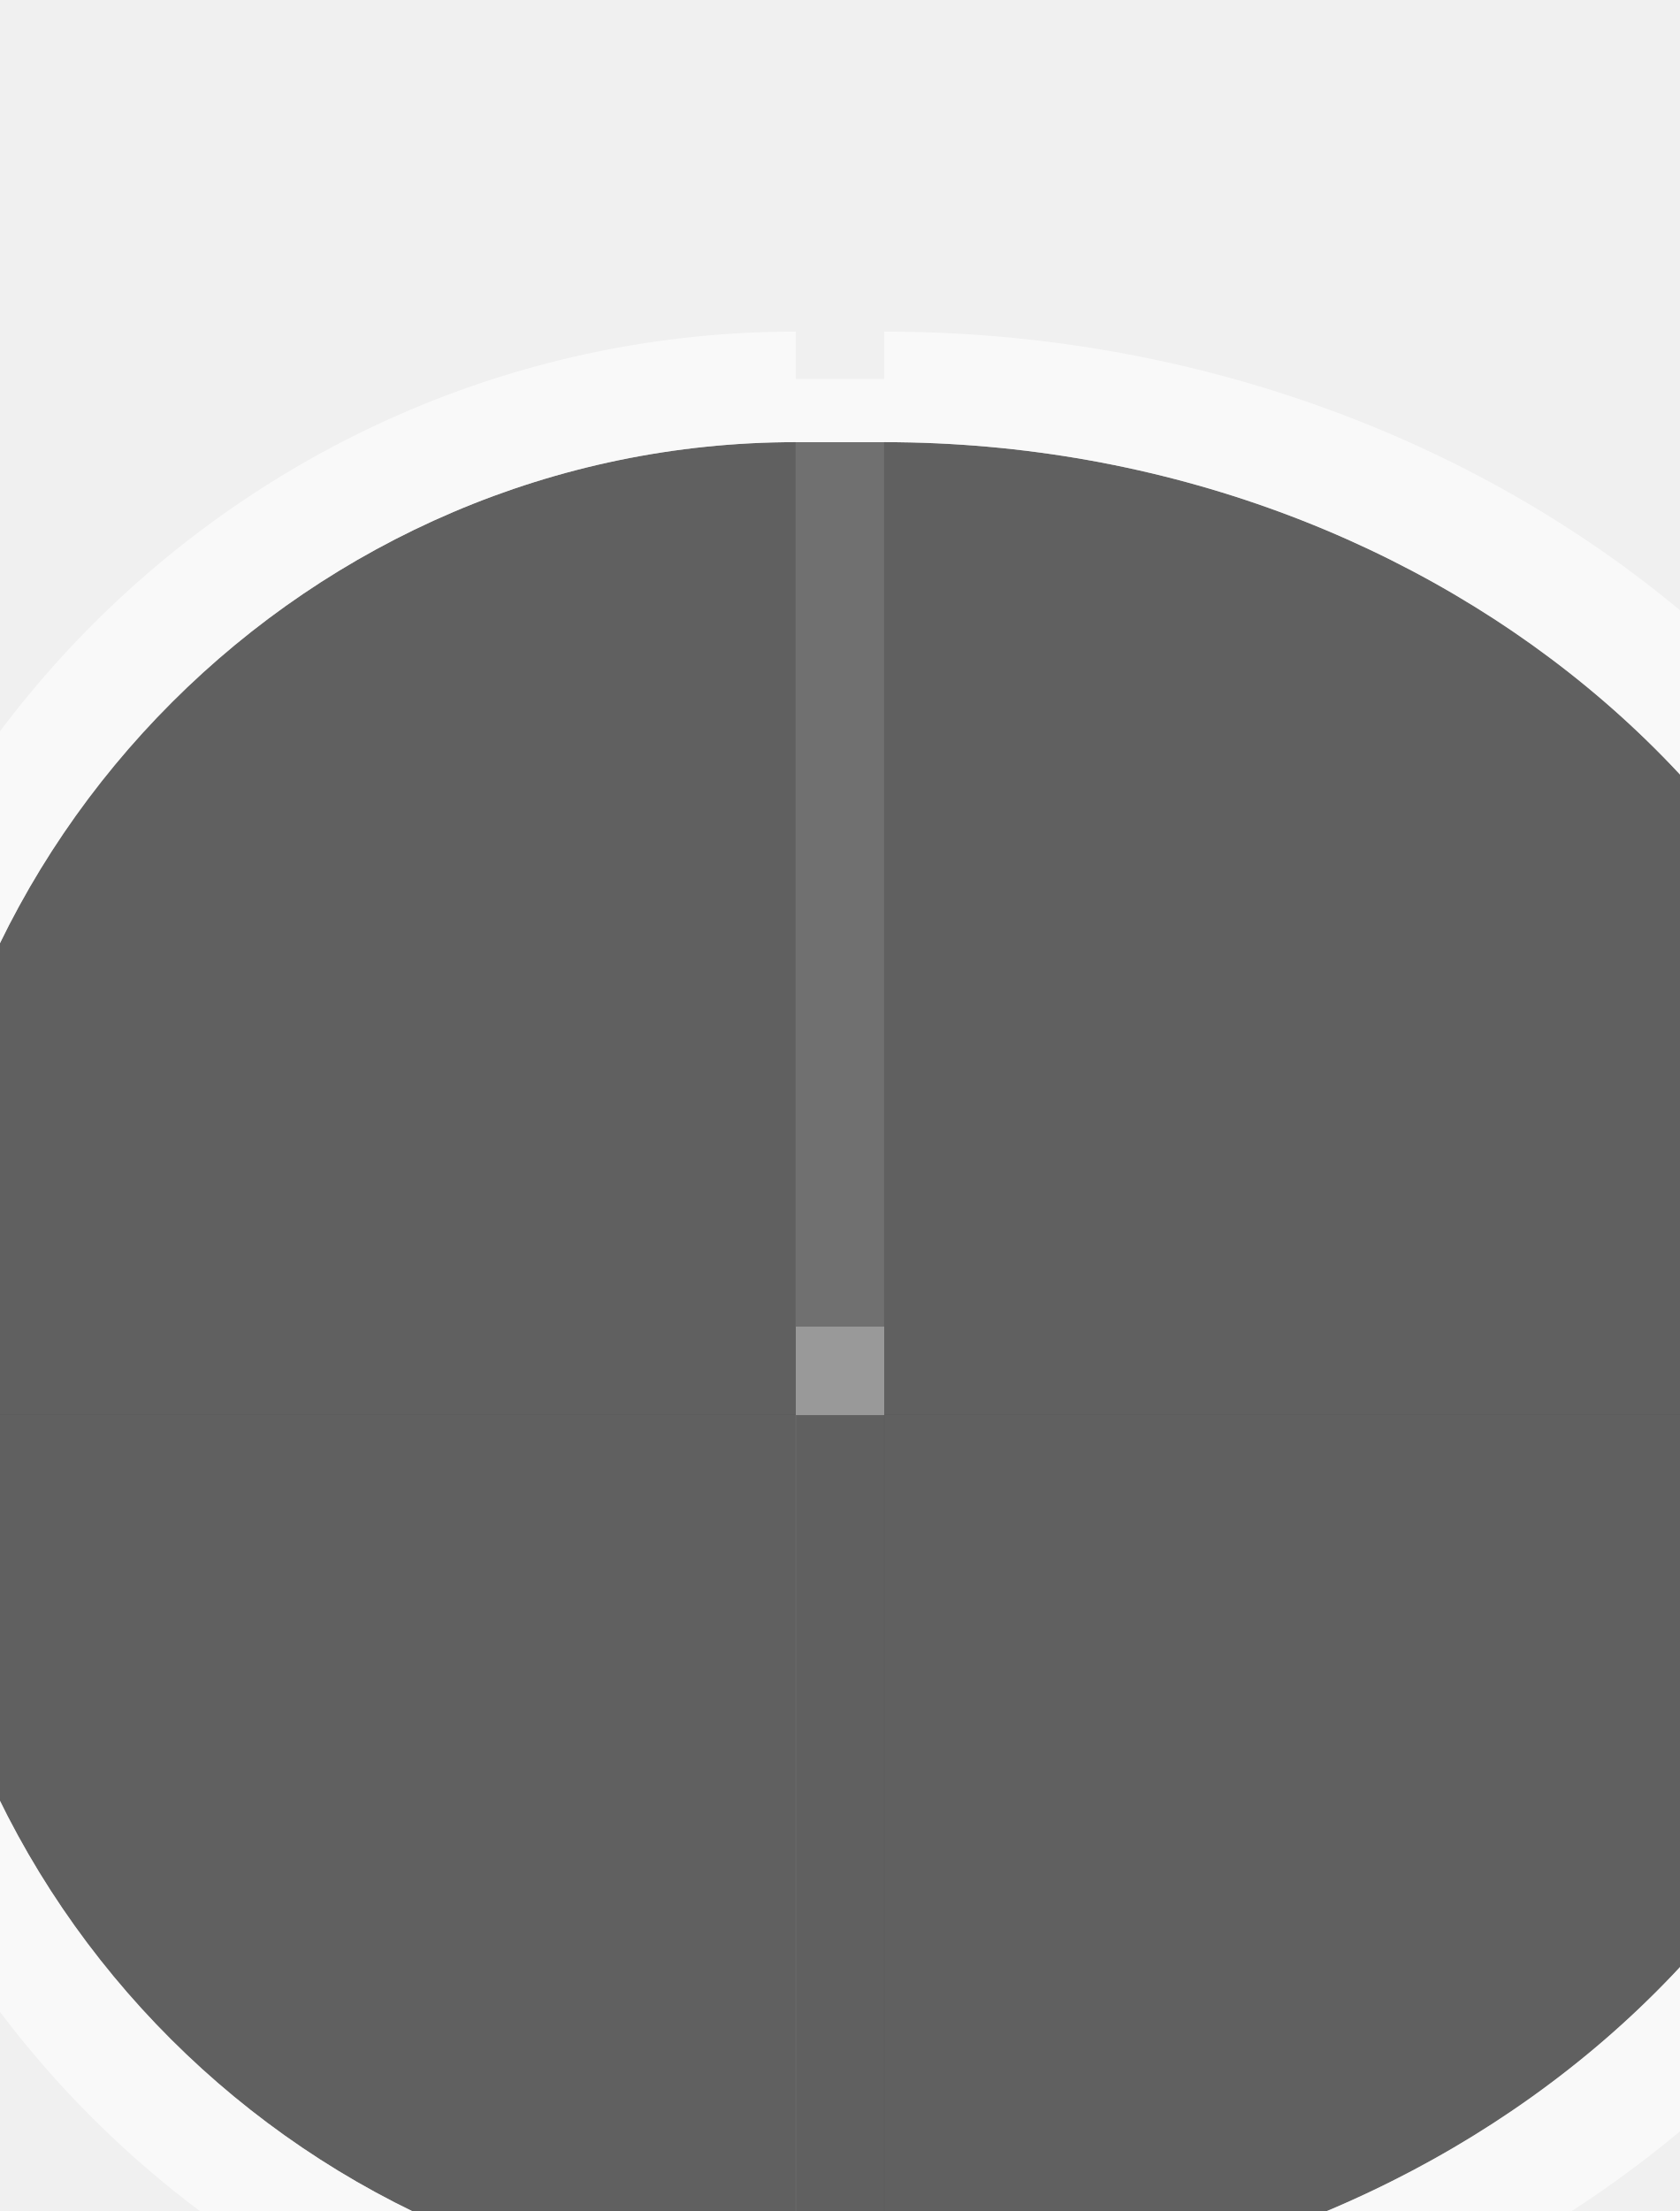
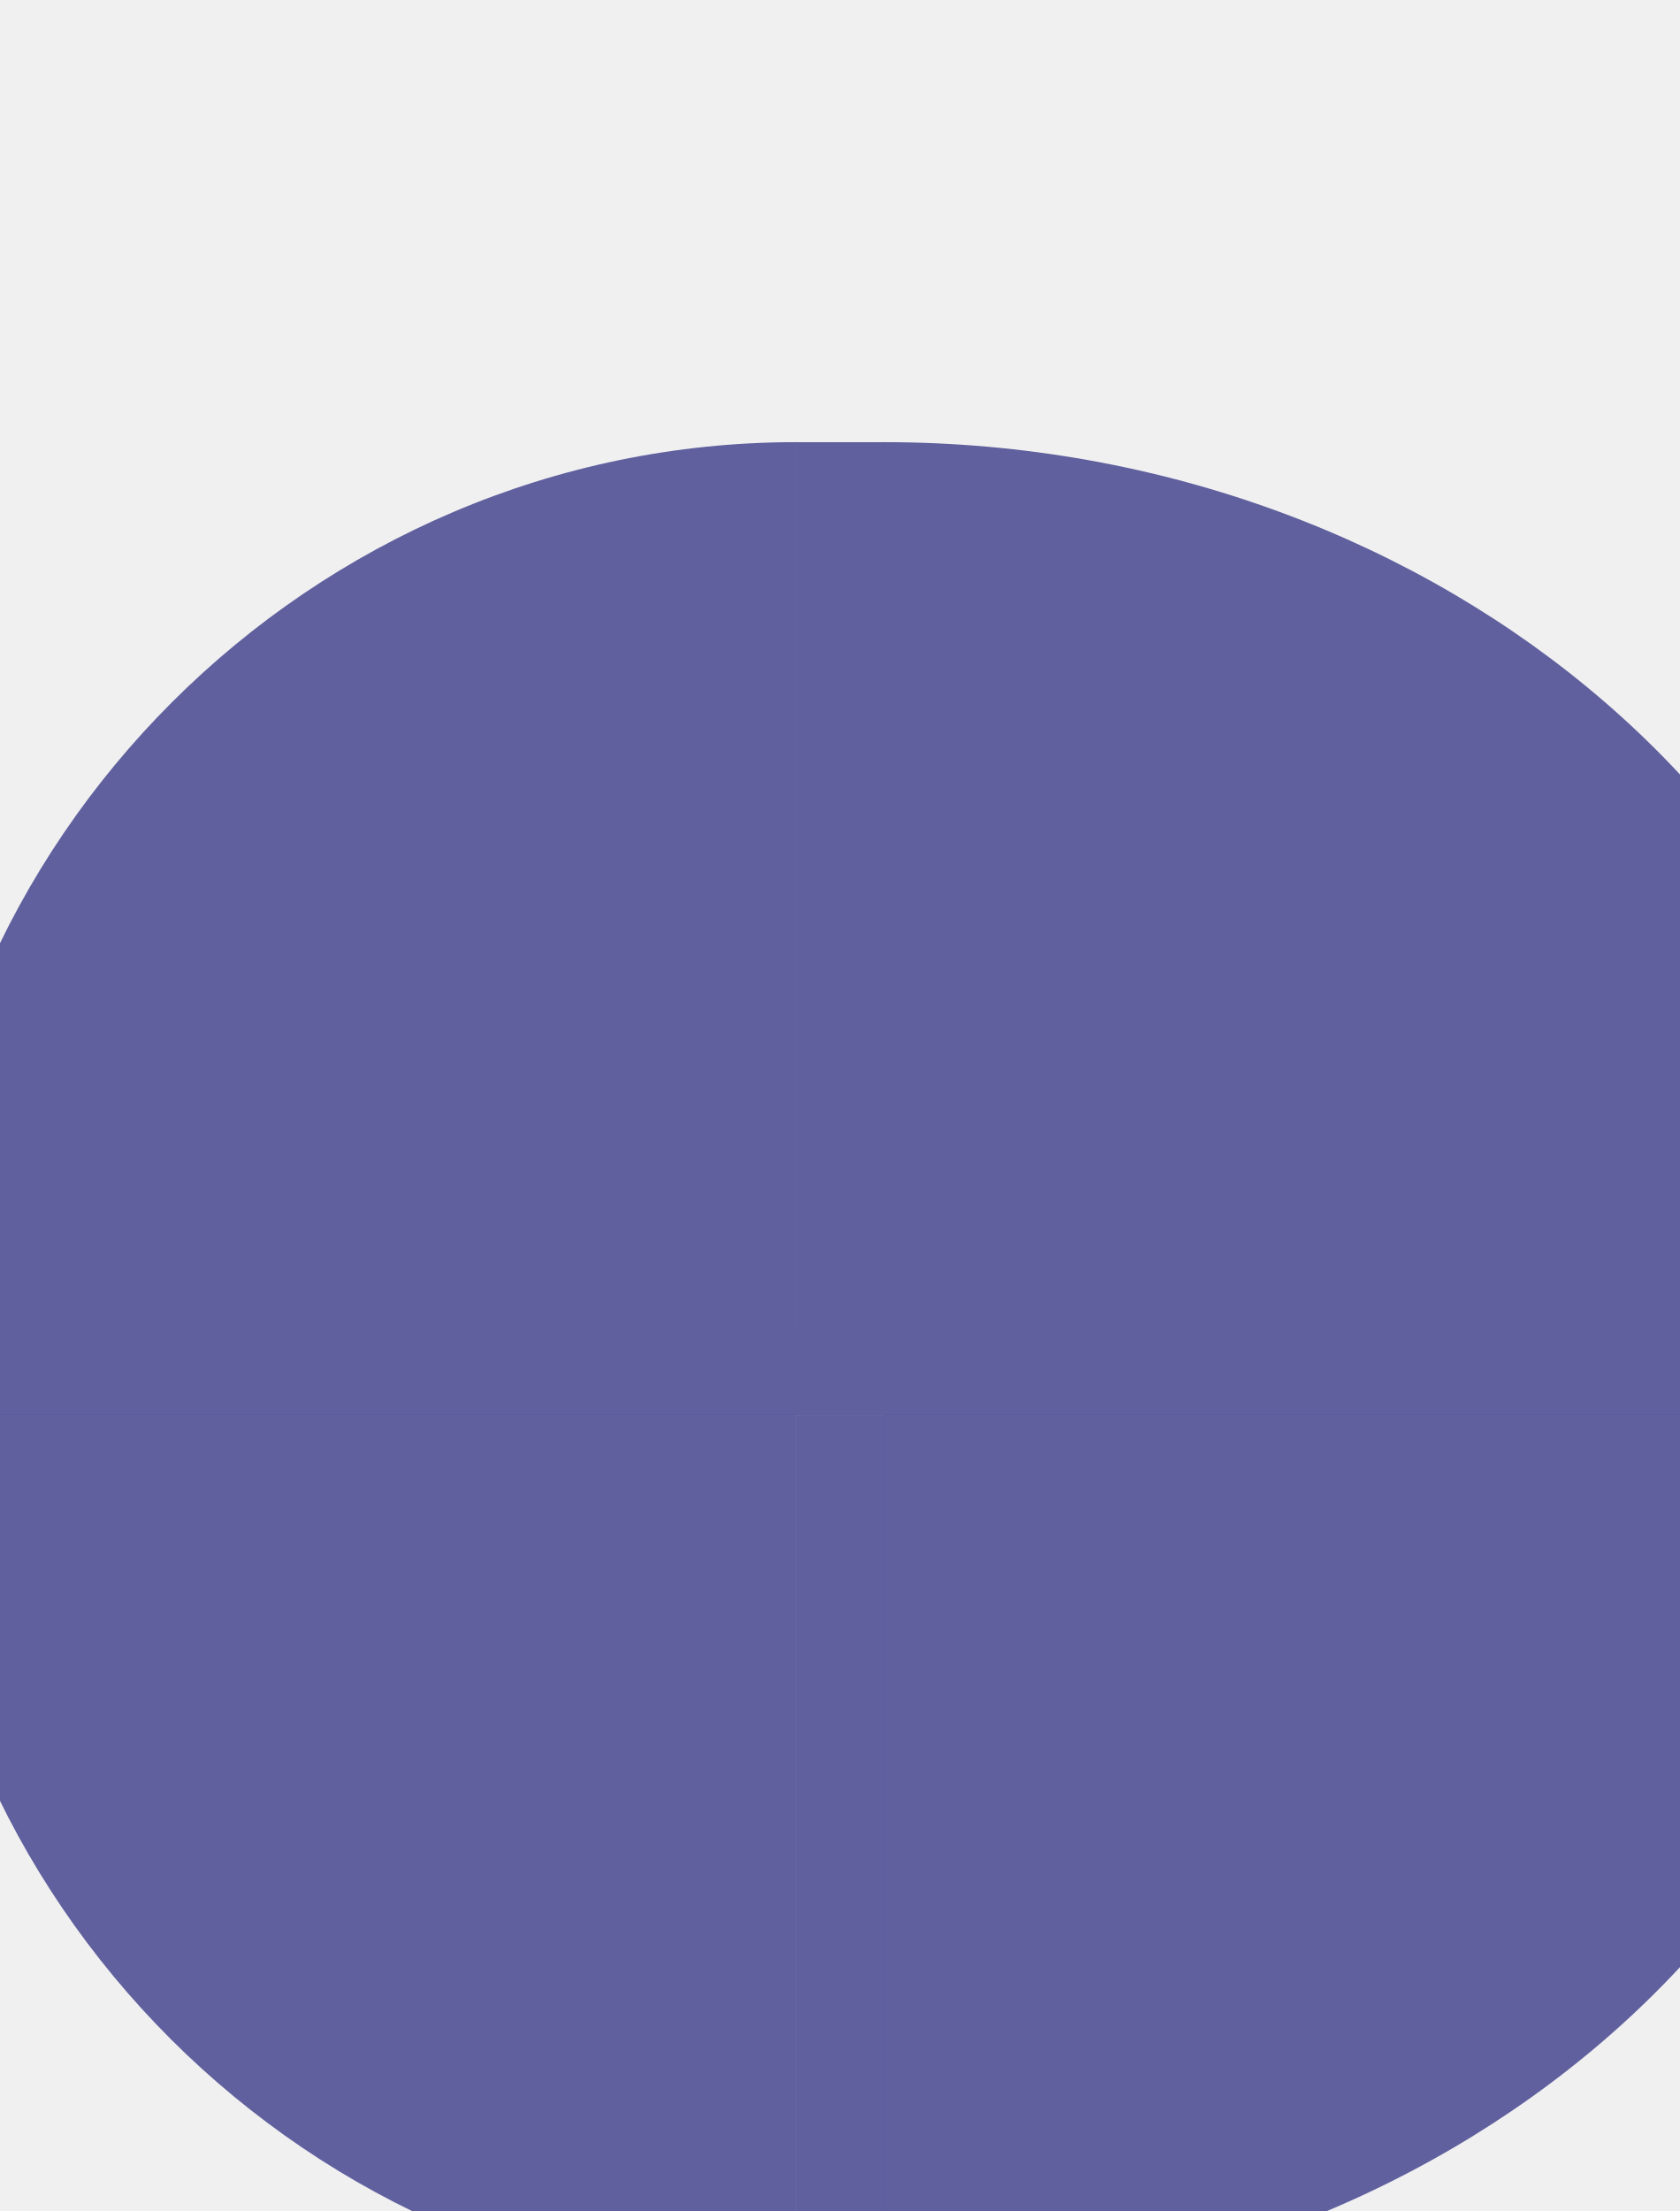
<svg xmlns="http://www.w3.org/2000/svg" version="1.0" width="19" height="25" overflow="visible" xml:space="preserve" id="svg2" style="overflow:visible">
  <defs id="defs228" />
  <g style="overflow:visible" id="top" transform="matrix(0.9960096,0,0,0.7135417,-19.84438,4.285649)" height="15">
-     <rect style="opacity:0.6;fill:#000000;fill-opacity:1;stroke:none" x="28.96" y="1.001" width="1.004" height="14.015" id="rect2392" />
-     <rect style="opacity:0.6;fill:#ffffff" y="6.1898018e-06" x="28.96" width="1.004" height="1.001" id="rect2394" />
-     <rect style="opacity:0.1;fill:#ffffff" x="28.96" y="1.001" width="1.004" height="14.015" id="rect2396" />
+     <rect style="opacity:0.6;fill:#000069;fill-opacity:1;stroke:none" x="28.96" y="1.001" width="1.004" height="14.015" id="rect2392" />
  </g>
  <g style="overflow:visible" id="bottomright" transform="matrix(1.438681,0,0,1.2487,-47.27284,-109.9043)">
-     <path style="opacity:0.6" d="M 39.809,100.828 L 47.841,100.828 C 47.841,105.228 44.209,108.837 39.809,108.837 L 39.809,100.828 z" id="path2406" />
-     <path style="opacity:0.6;fill:#ffffff" d="M 39.809,109.838 C 44.772,109.838 48.845,105.791 48.845,100.828 L 47.841,100.828 C 47.841,105.226 44.209,108.837 39.809,108.837" id="path2408" />
+     <path style="opacity:0.6;fill:#000069;fill-opacity:1;stroke:none" d="M 39.809,100.828 L 47.841,100.828 C 47.841,105.228 44.209,108.837 39.809,108.837 L 39.809,100.828 z" id="path2406" />
  </g>
  <g style="overflow:visible" id="bottom" transform="matrix(0.9960096,0,0,1.2487,-248.8307,-120.2504)">
-     <rect style="opacity:0.6" x="258.864" y="109.114" width="1.004" height="8.008" id="rect2412" />
-     <rect style="opacity:0.6;fill:#ffffff" x="258.864" y="117.122" width="1.004" height="1.001" id="rect2414" />
+     <rect style="opacity:0.6;fill:#000069;fill-opacity:1;stroke:none" x="258.864" y="109.114" width="1.004" height="8.008" id="rect2412" />
  </g>
  <g style="overflow:visible" id="right" transform="matrix(6.9815339e-2,0,0,4.8333165e-2,-18.88911,19.63423)">
-     <rect transform="matrix(0,-1,1,0,0,0)" id="rect2431" height="165.6" width="20.69" y="413.793" x="75.192" style="opacity:0.6" />
-     <rect style="opacity:0.6;fill:#ffffff" y="579.31" x="75.192" width="20.69" height="20.688" id="rect3210" transform="matrix(0,-1,1,0,0,0)" />
+     <rect transform="matrix(0,-1,1,0,0,0)" id="rect2431" height="165.6" width="20.69" y="413.793" x="75.192" style="opacity:0.6;fill:#000069;fill-opacity:1;stroke:none" />
  </g>
  <g style="overflow:visible" transform="matrix(1.246873,0,0,-1.248701,-1.929078,28.70144)" id="bottomleft">
-     <path id="path3275" d="M 8.765,10.172 L 0.733,10.172 C 0.733,5.772 4.365,2.163 8.765,2.163 L 8.765,10.172 z" style="opacity:0.6" />
-     <path id="path3277" d="M 8.765,1.162 C 3.802,1.162 -0.271,5.209 -0.271,10.172 L 0.733,10.172 C 0.733,5.774 4.365,2.163 8.765,2.163" style="opacity:0.6;fill:#ffffff" />
+     <path id="path3275" d="M 8.765,10.172 L 0.733,10.172 C 0.733,5.772 4.365,2.163 8.765,2.163 L 8.765,10.172 z" style="opacity:0.6;fill:#000069;fill-opacity:1;stroke:none" />
  </g>
  <g style="overflow:visible" id="left" transform="matrix(6.0416657e-2,0,0,4.8333165e-2,-2.245011,19.75002)">
-     <rect transform="matrix(0,-1,1,0,0,0)" id="rect2433" height="20.69" width="20.69" x="77.586" y="-0.083" style="opacity:0.6;fill:#ffffff" ry="0" />
-     <rect style="opacity:0.6" x="77.586" y="20.607" width="20.69" height="165.517" id="rect3334" transform="matrix(0,-1,1,0,0,0)" />
+     <rect style="opacity:0.6;fill:#000069;fill-opacity:1;stroke:none" x="77.586" y="20.607" width="20.69" height="165.517" id="rect3334" transform="matrix(0,-1,1,0,0,0)" />
  </g>
-   <path style="opacity:0.6;fill:#000000;fill-opacity:0.6;fill-rule:nonzero;stroke:none;stroke-width:1;stroke-linecap:square;stroke-linejoin:miter;stroke-miterlimit:4;stroke-opacity:1" d="M 9,15 L 10,15 L 10,16 L 9,16 L 9,15 z" id="center" />
+   <path style="opacity:0.6;fill:#000069;fill-opacity:1;stroke:none" d="M 9,15 L 10,15 L 10,16 L 9,16 L 9,15 z" id="center" />
  <g style="overflow:visible" transform="matrix(1.245012,0,0,1.24869,-1.912771,2.298581)" id="topleft">
-     <path id="path2409" d="M 8.765,10.172 L 0.733,10.172 C 0.733,5.772 4.365,2.163 8.765,2.163 L 8.765,10.172 z" style="opacity:0.6" />
-     <path id="path2411" d="M 8.765,1.162 C 3.802,1.162 -0.271,5.209 -0.271,10.172 L 0.733,10.172 C 0.733,5.774 4.365,2.163 8.765,2.163" style="opacity:0.6;fill:#ffffff" />
+     <path id="path2409" d="M 8.765,10.172 L 0.733,10.172 C 0.733,5.772 4.365,2.163 8.765,2.163 L 8.765,10.172 z" style="opacity:0.6;fill:#000069;fill-opacity:1;stroke:none" />
  </g>
  <g style="overflow:visible" id="topright" transform="matrix(1.438681,0,0,-1.248689,-47.27282,140.9031)">
-     <path style="opacity:0.6" d="M 39.809,100.828 L 47.841,100.828 C 47.841,105.228 44.209,108.837 39.809,108.837 L 39.809,100.828 z" id="path2415" />
-     <path style="opacity:0.6;fill:#ffffff" d="M 39.809,109.838 C 44.772,109.838 48.845,105.791 48.845,100.828 L 47.841,100.828 C 47.841,105.226 44.209,108.837 39.809,108.837" id="path2417" />
+     <path style="opacity:0.6;fill:#000069;fill-opacity:1;stroke:none" d="M 39.809,100.828 L 47.841,100.828 C 47.841,105.228 44.209,108.837 39.809,108.837 L 39.809,100.828 z" id="path2415" />
  </g>
</svg>
